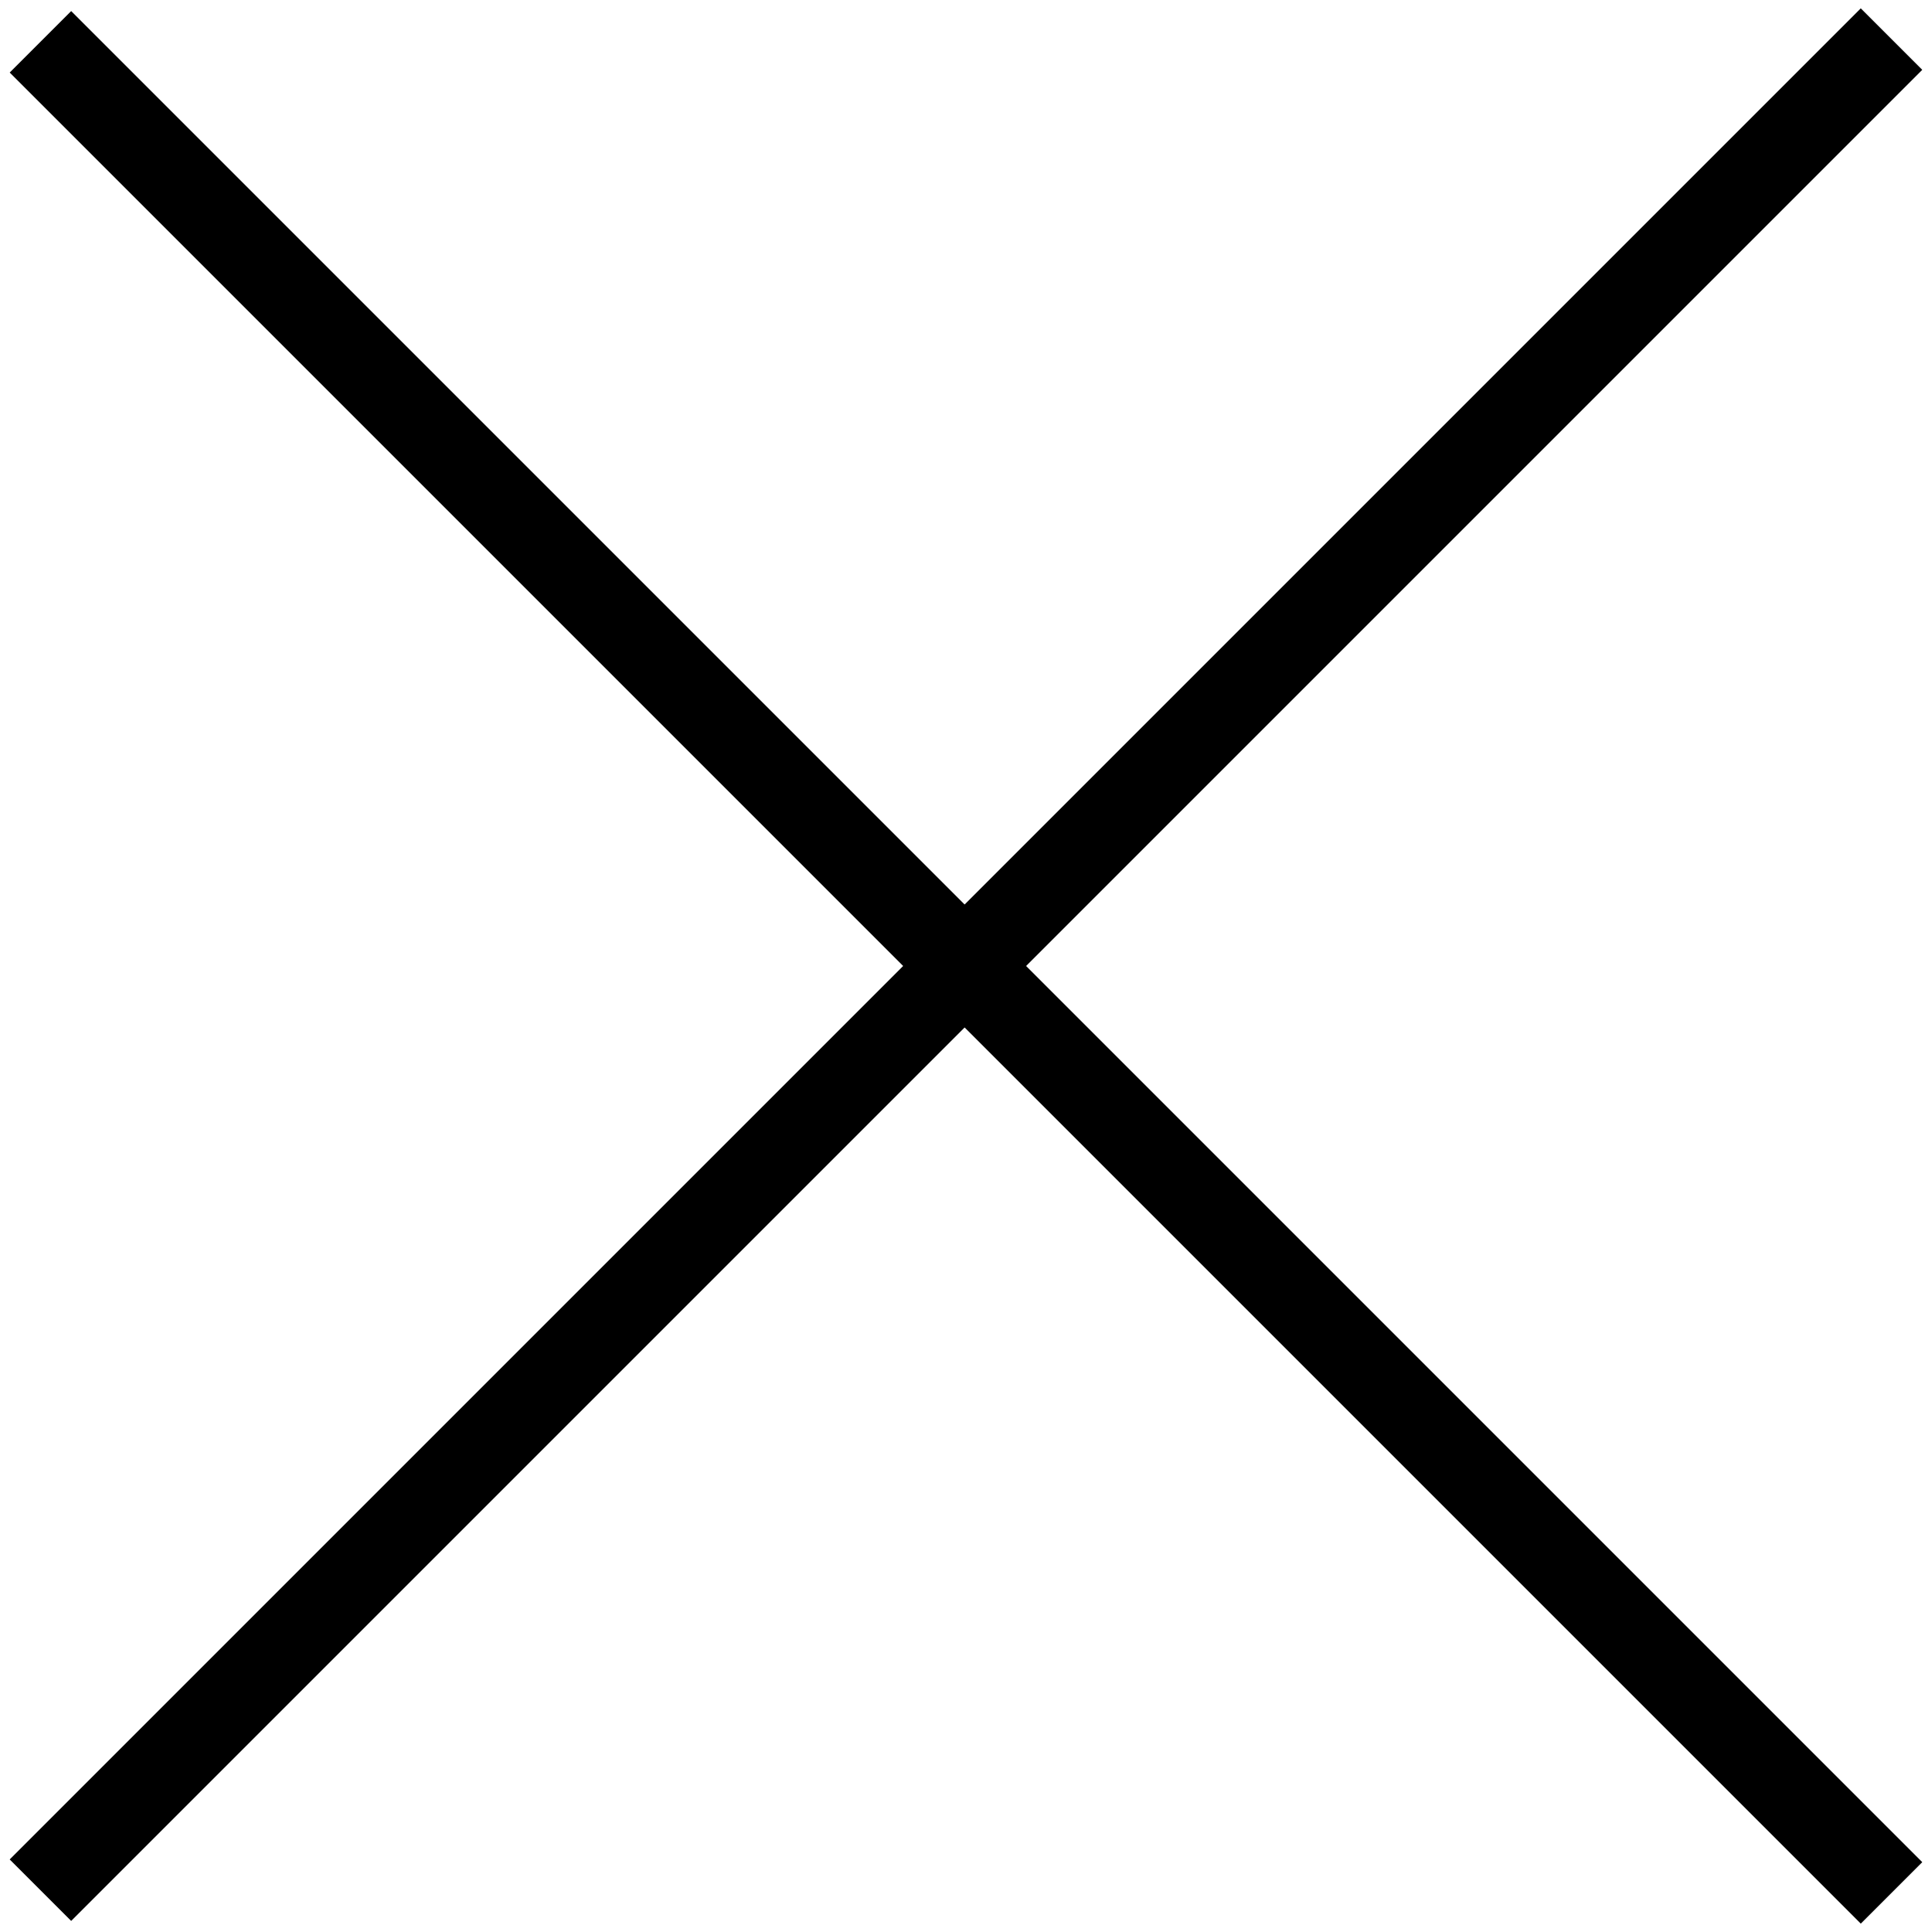
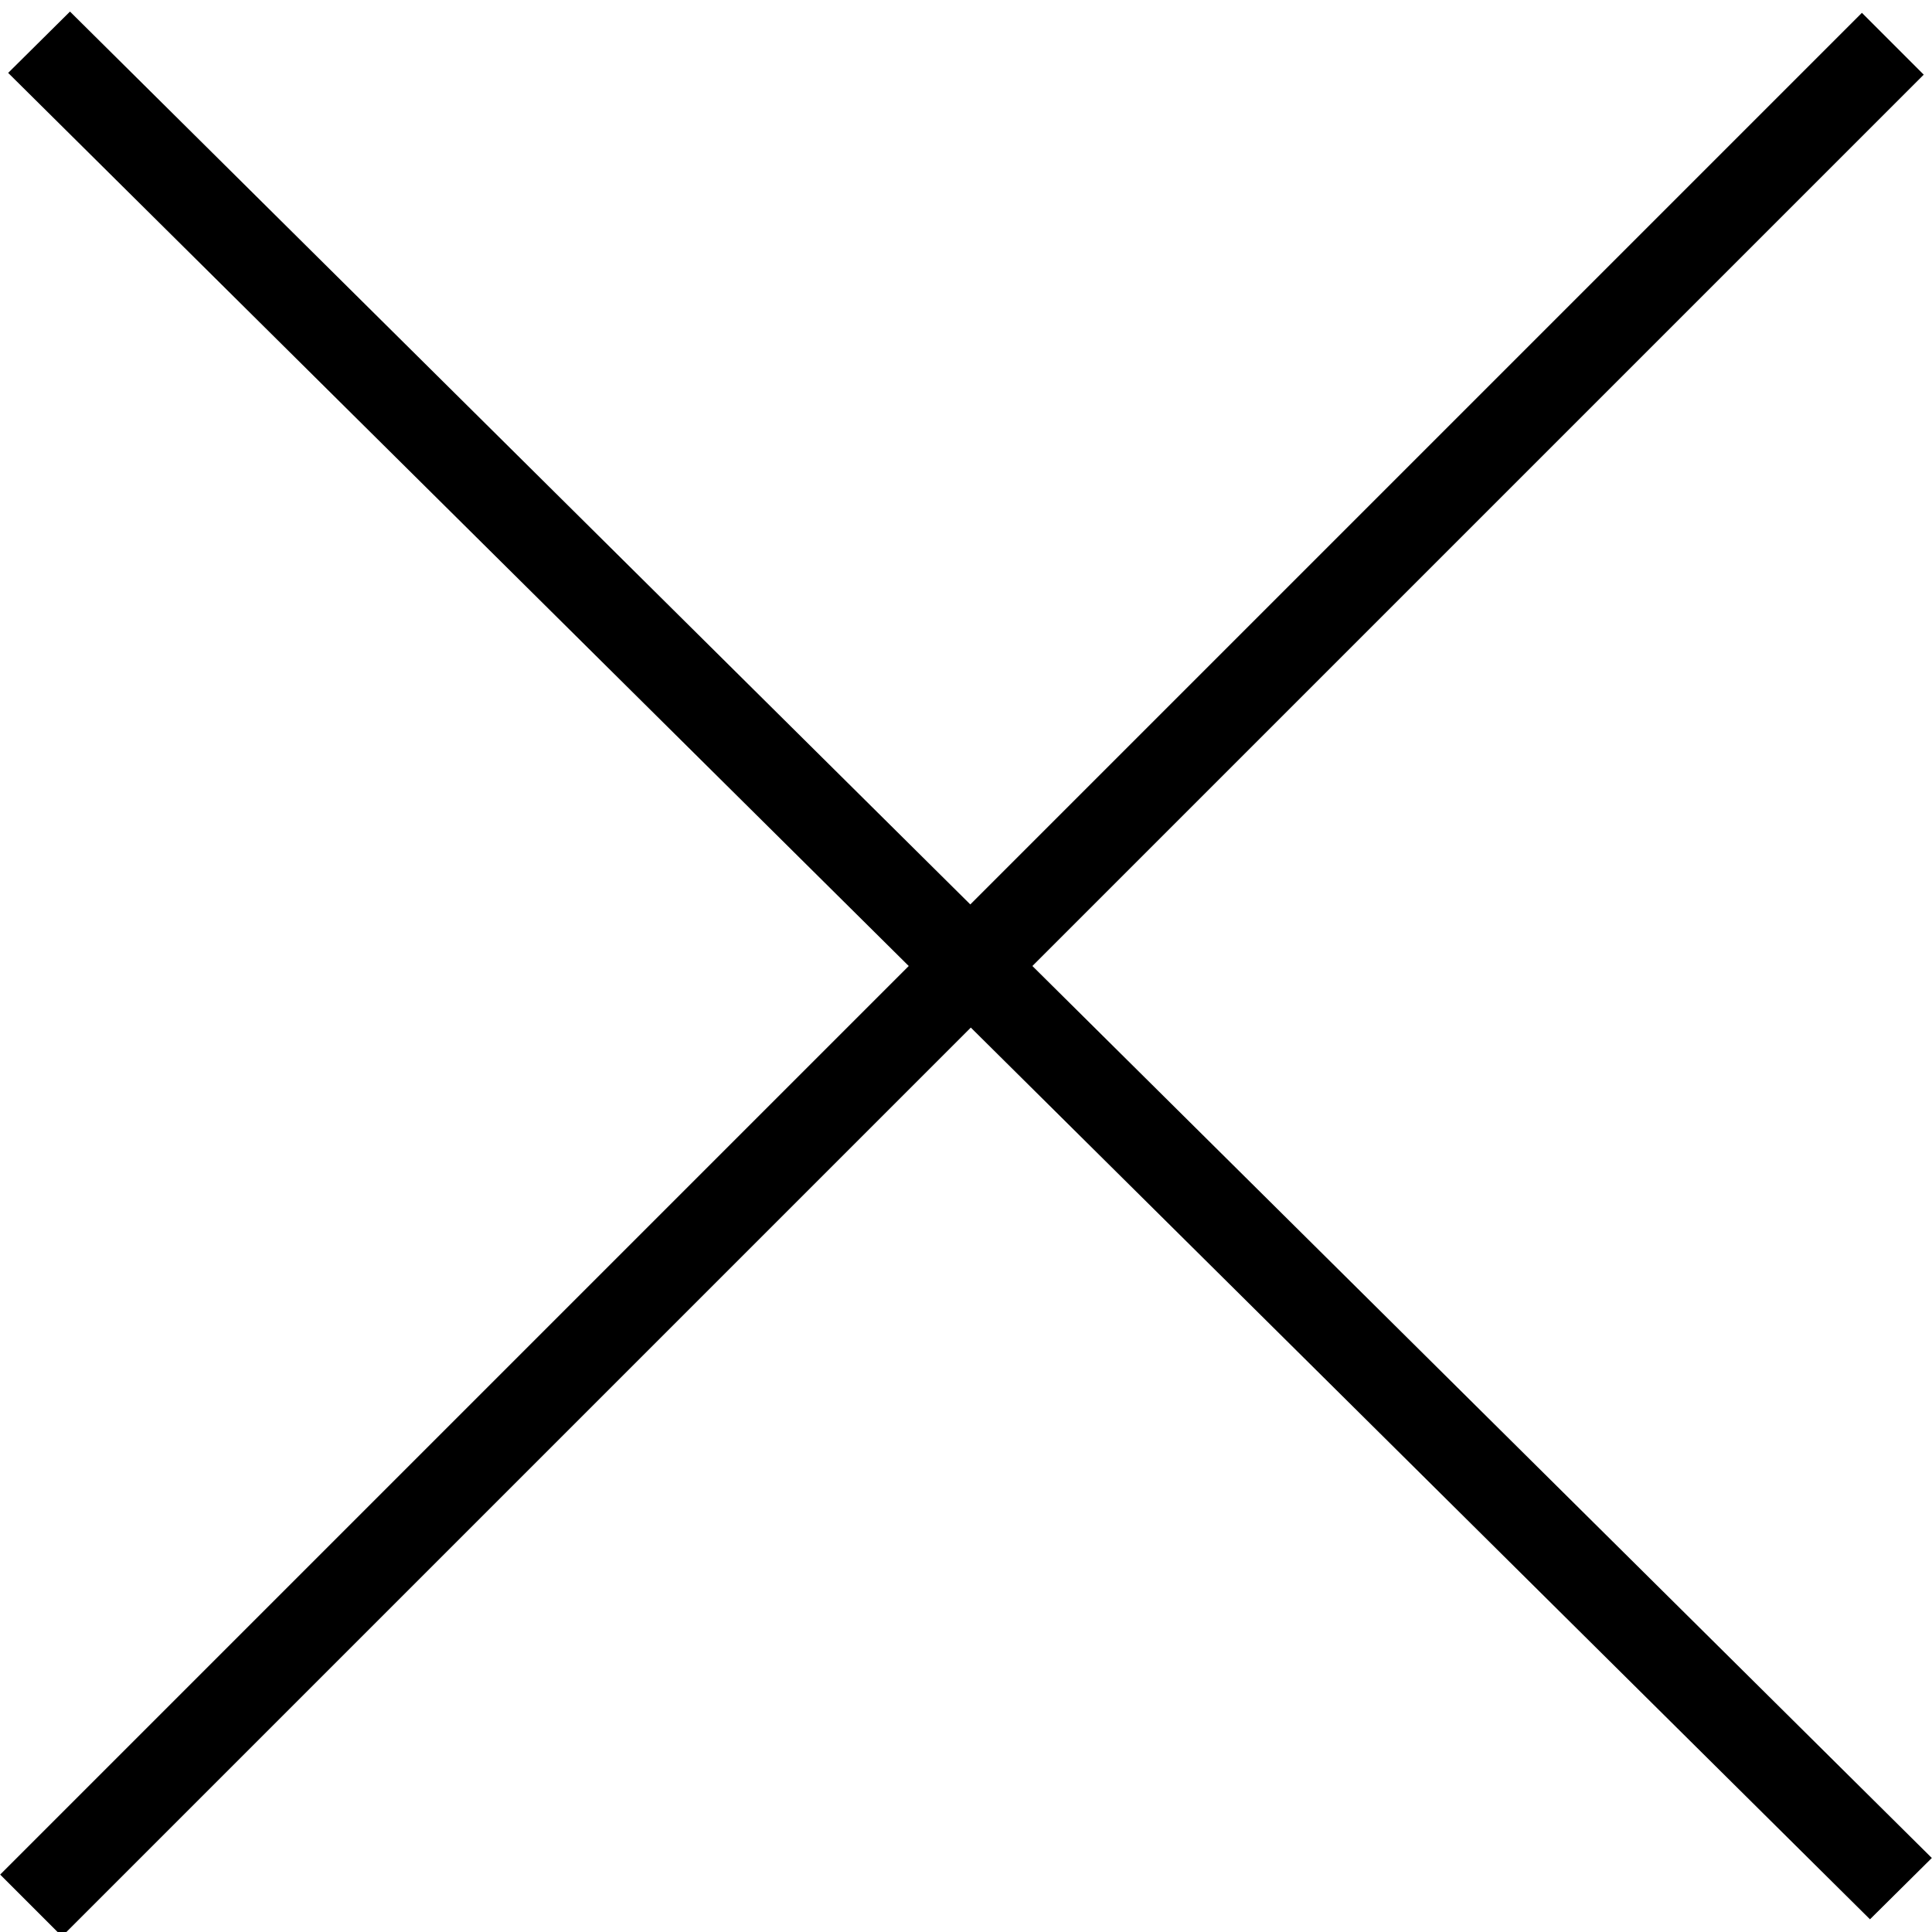
- <svg xmlns="http://www.w3.org/2000/svg" viewBox="0 0 100 100">
-   <g>
-     <rect x="-17.7" y="47.7" transform="matrix(0.7071 -0.7071 0.7071 0.7071 -20.7115 50.0003)" fill="#000" width="135.5" height="4.5" />
+ <svg xmlns="http://www.w3.org/2000/svg" width="40" height="40">
+   <g id="svg_1" stroke="null">
+     <rect x="-59.773" y="5.391" transform="matrix(0.284467,-0.284467,0.284467,0.284467,15.4734,20.27411) " fill="#000" width="135.5" height="4.5" id="svg_2" stroke="null" />
  </g>
-   <g>
-     <rect x="47.7" y="-17.7" transform="matrix(0.7071 -0.7071 0.7071 0.7071 -20.7107 49.9992)" fill="#000" width="4.5" height="135.5" />
+   <g id="svg_3" stroke="null">
+     <rect x="47.719" y="-18.916" transform="matrix(0.284481,-0.2821253,0.284481,0.2821253,-8.025006,20.30856) " fill="#000" width="4.5" height="135.5" id="svg_4" stroke="null" />
  </g>
</svg>
